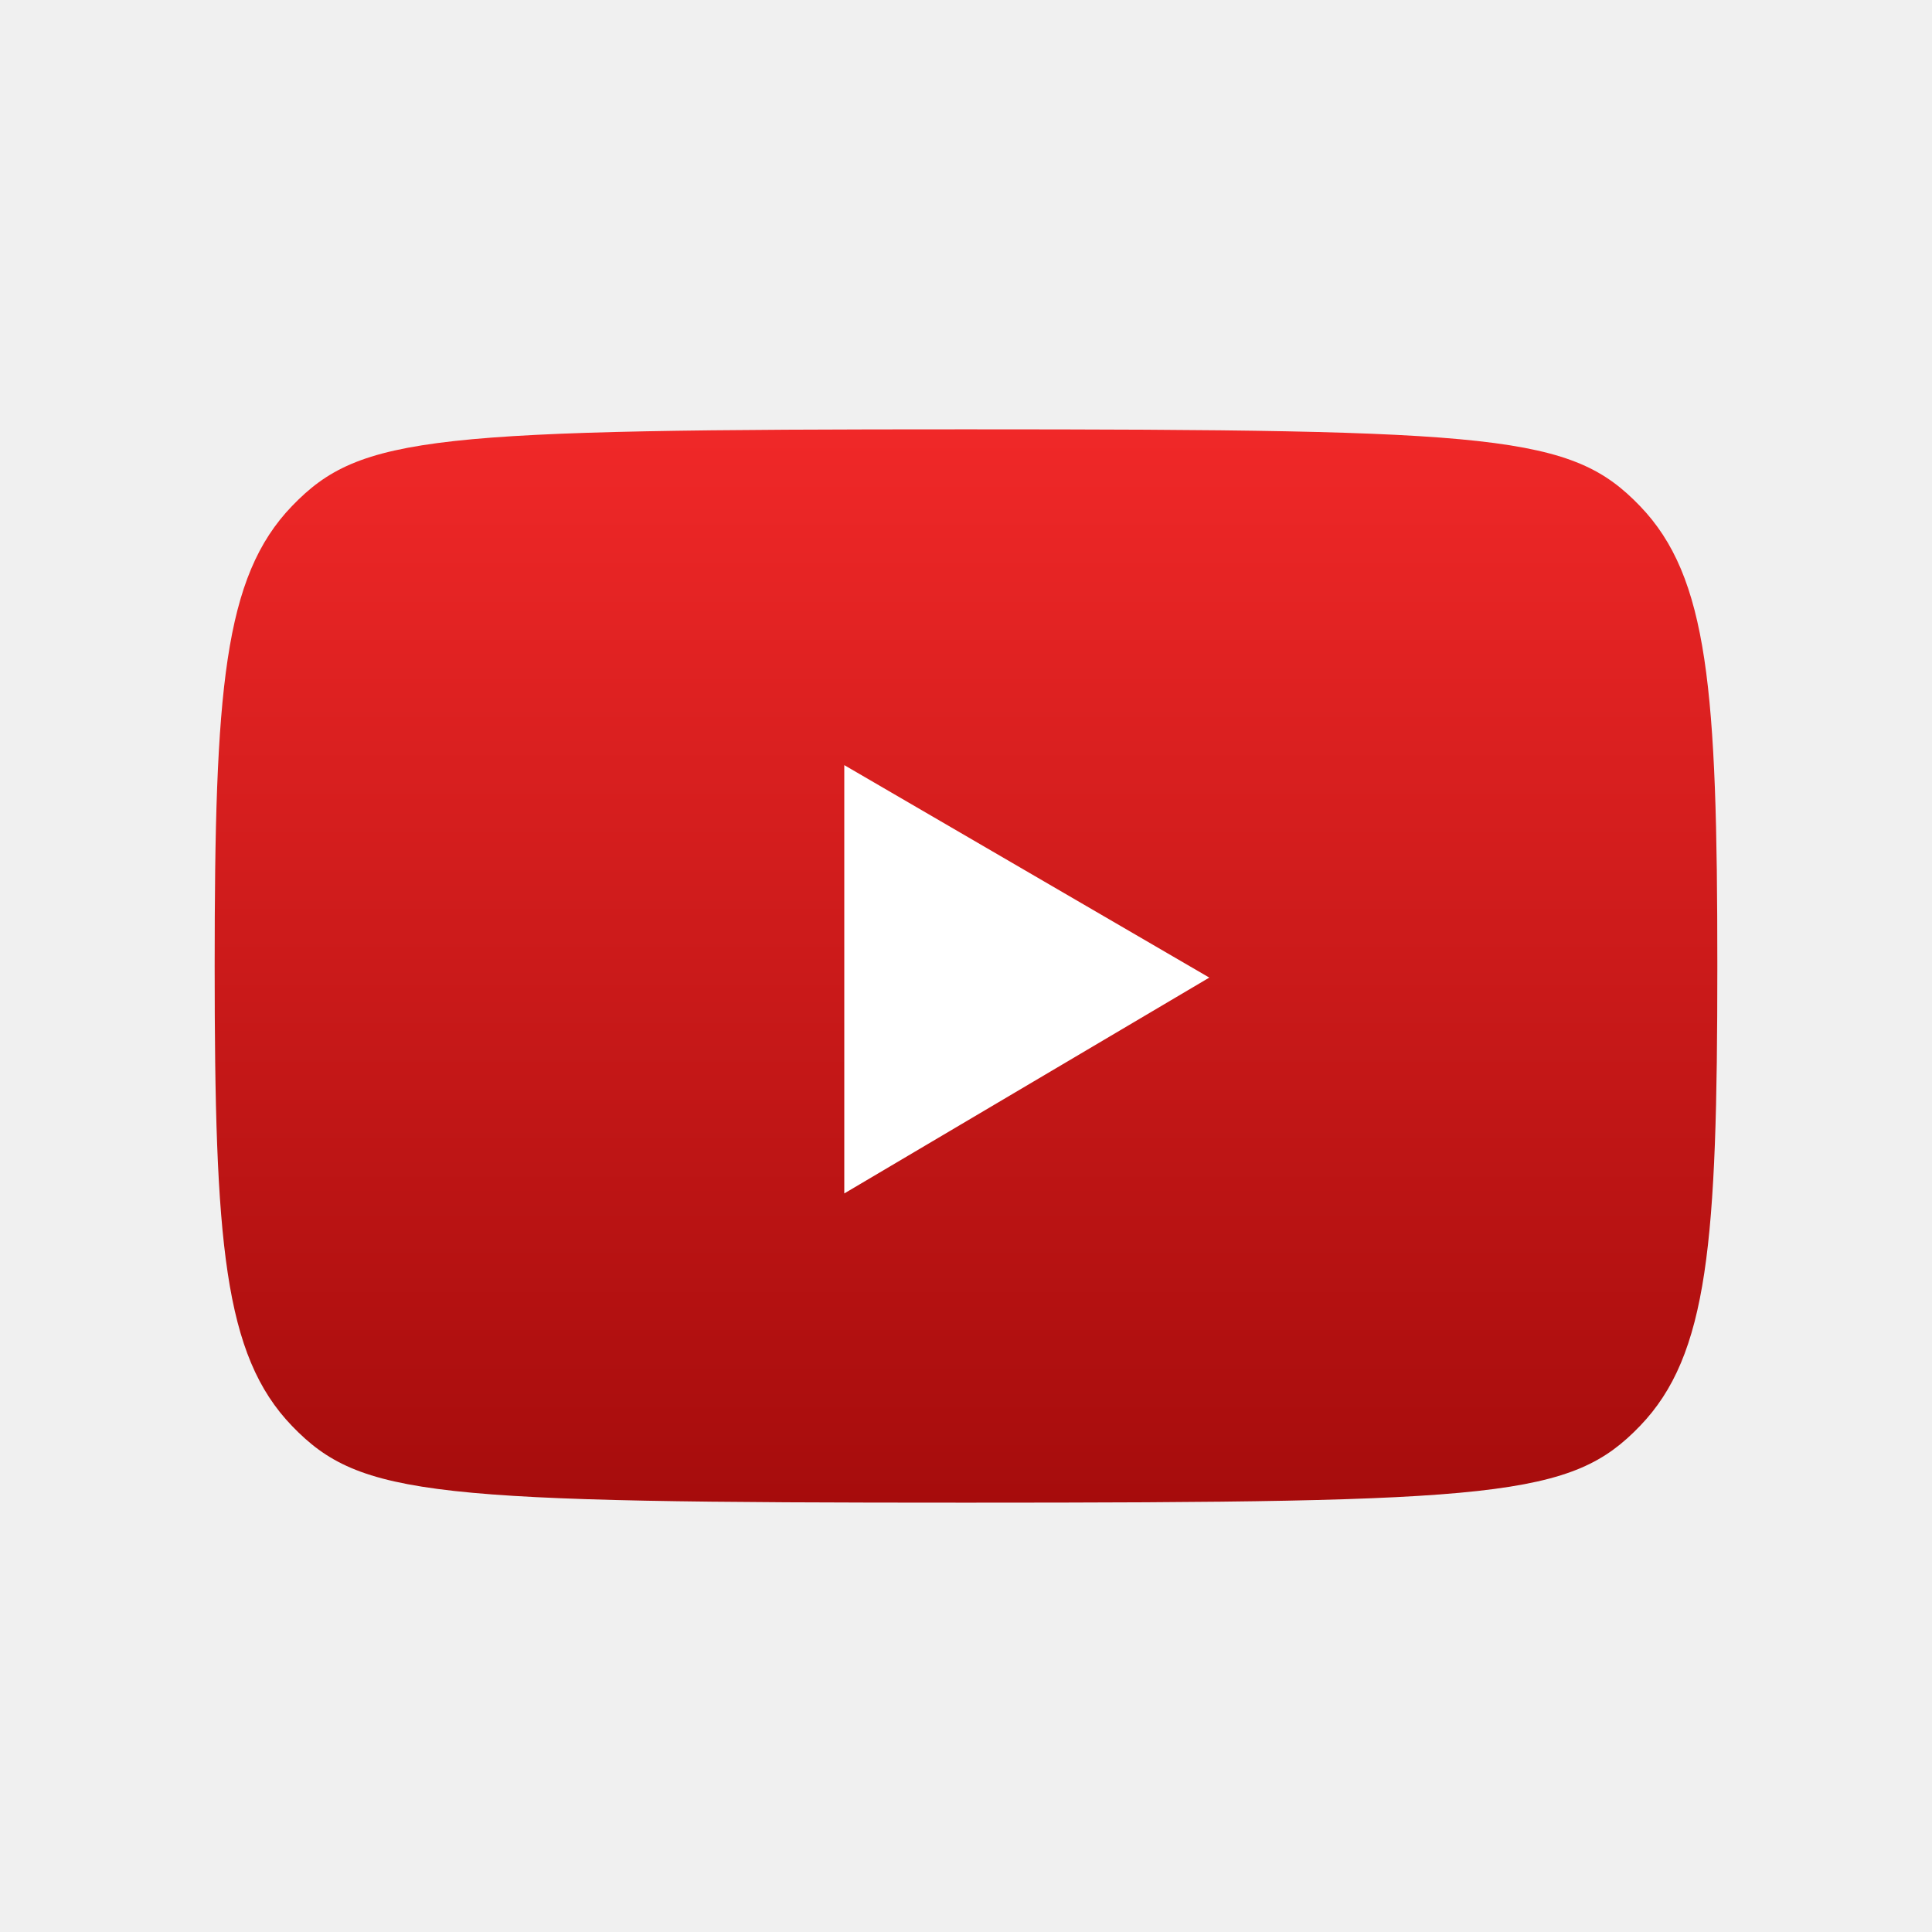
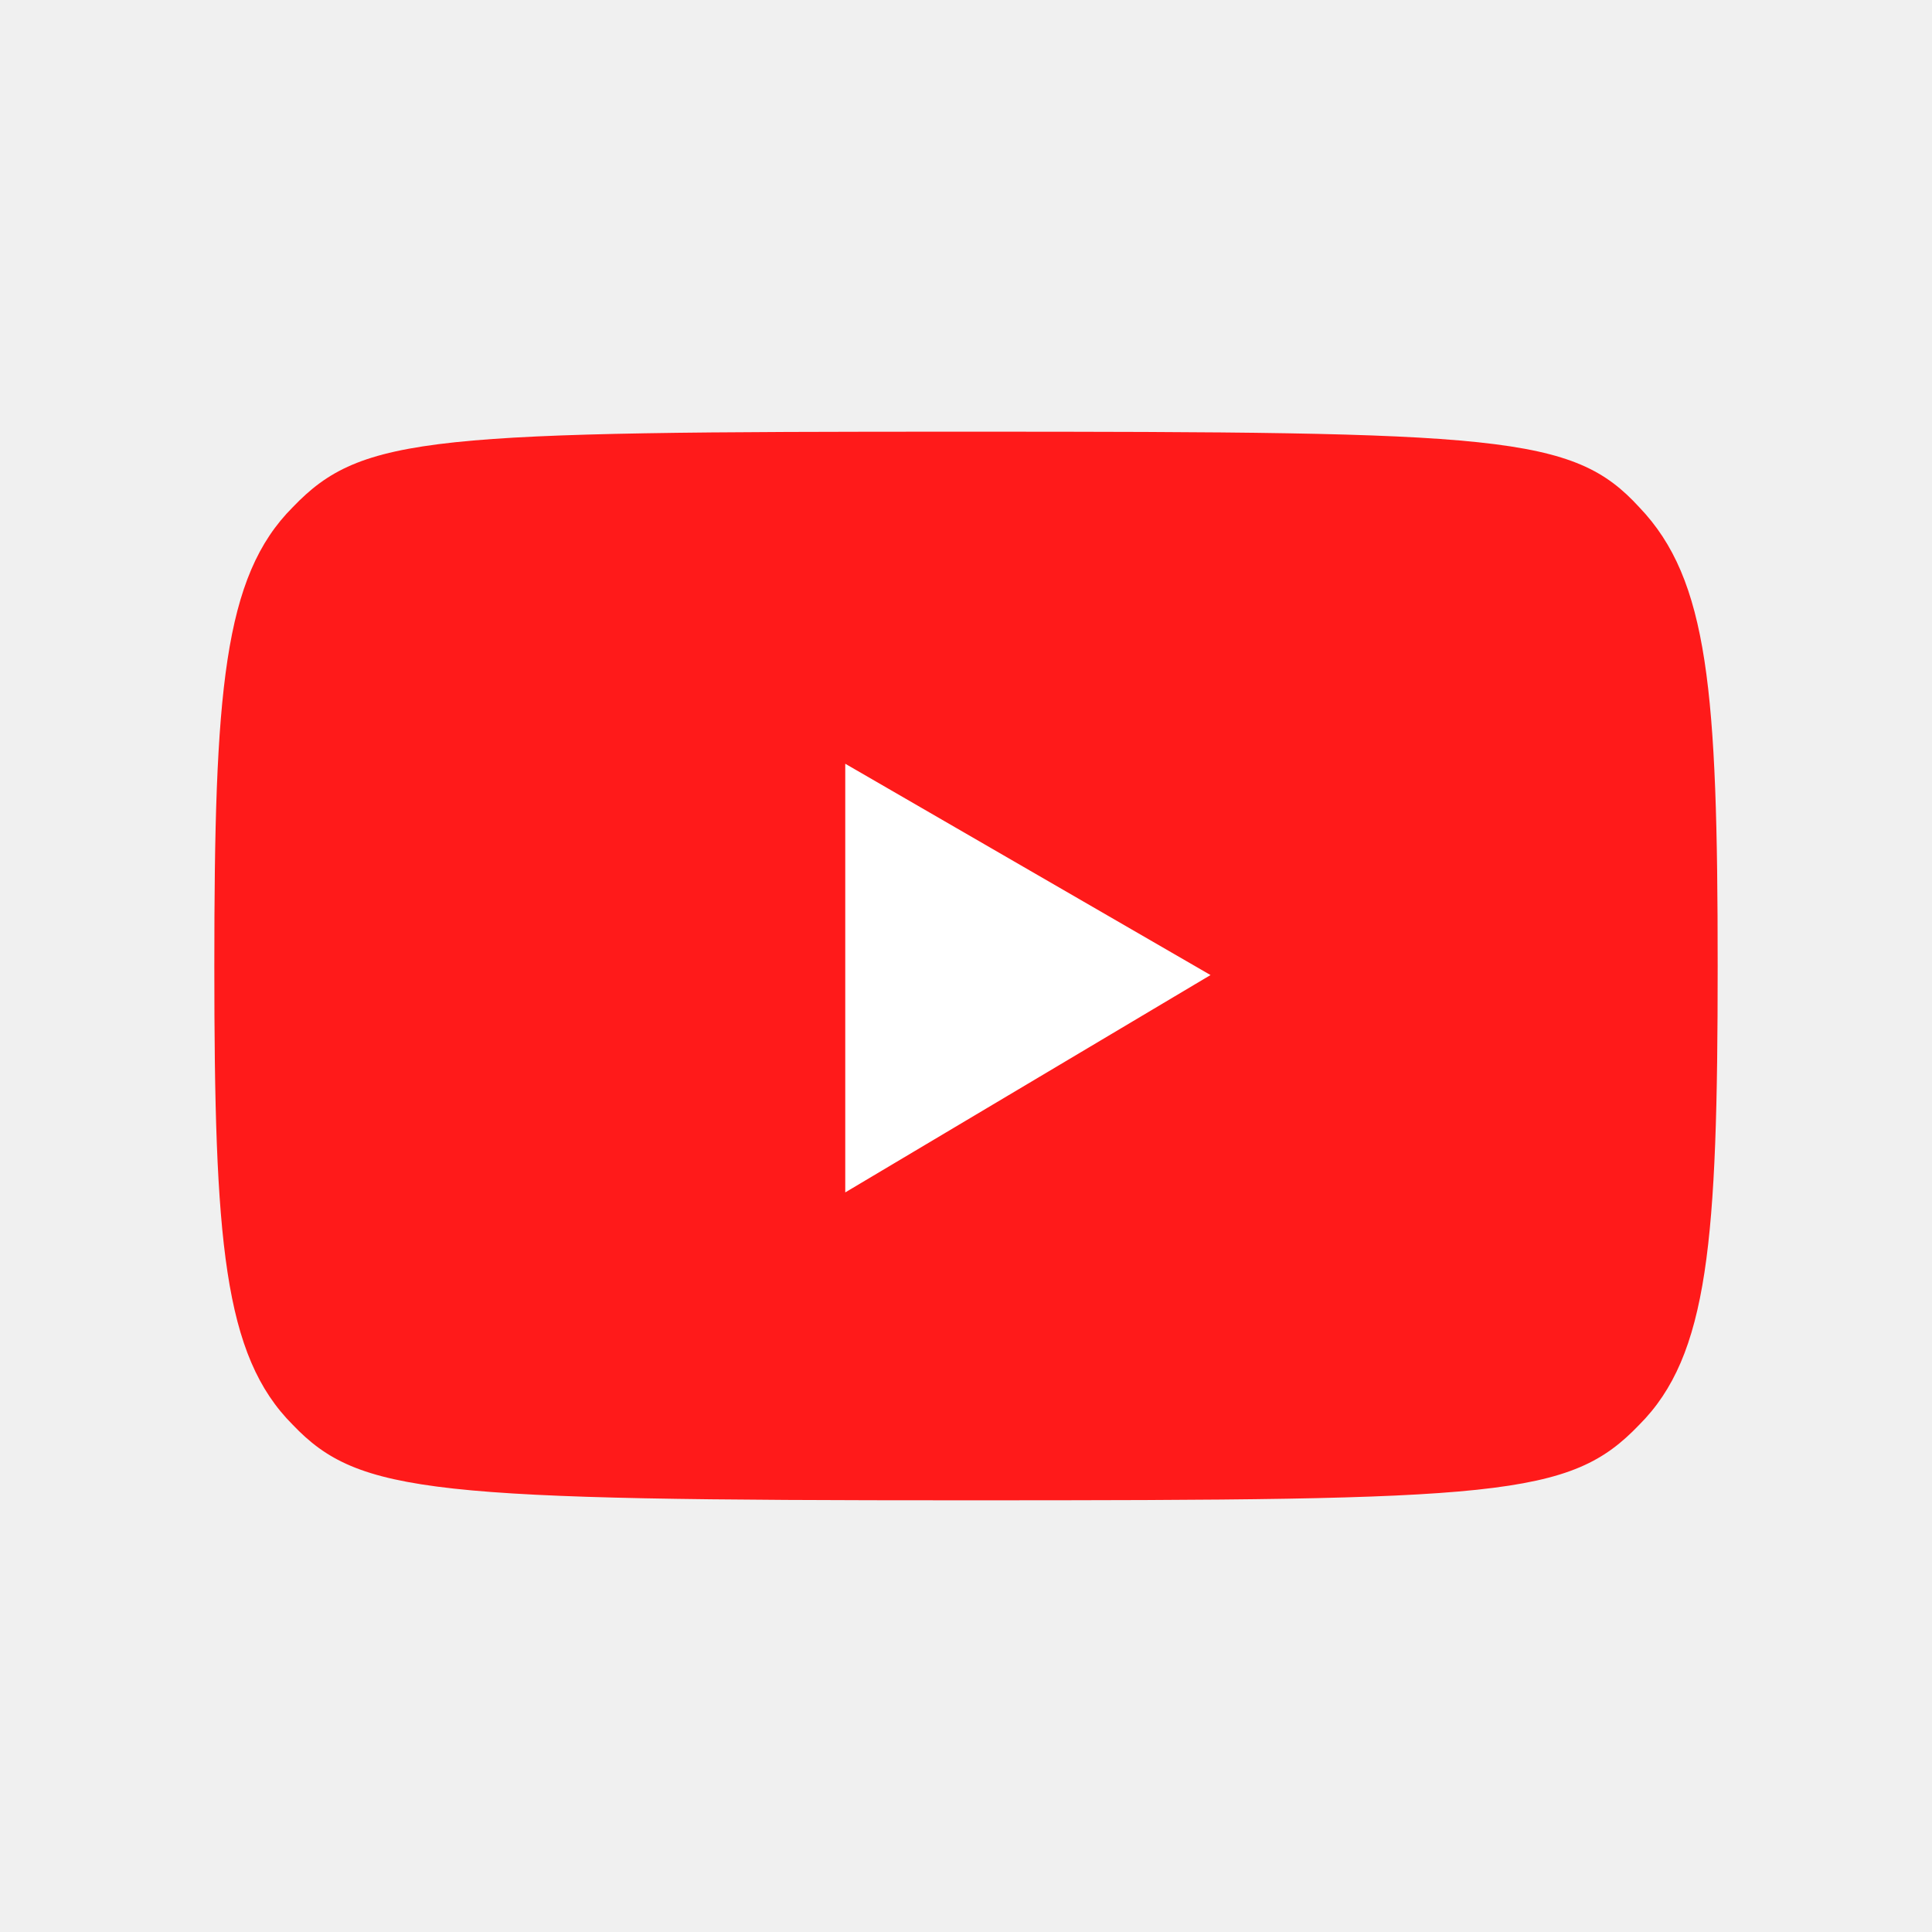
- <svg xmlns="http://www.w3.org/2000/svg" fill="#FFFFFF" viewBox="0 0 72 72" width="64px" height="64px">
-   <defs>
-     <linearGradient gradientUnits="userSpaceOnUse" x1="36" y1="16" x2="36" y2="56" id="gradient-0">
-       <stop offset="0" style="stop-color: rgba(240, 40, 40, 1)" />
-       <stop offset="1" style="stop-color: rgba(166, 12, 12, 1)" />
-     </linearGradient>
-   </defs>
-   <rect x="26.221" y="26.977" width="19.558" height="18.046" style="" />
-   <path d="M61.115,18.856C63.666,21.503,64,25.709,64,36s-0.334,14.497-2.885,17.144C58.563,55.791,55.906,56,36,56 s-22.563-0.209-25.115-2.856C8.334,50.497,8,46.291,8,36s0.334-14.497,2.885-17.144S16.094,16,36,16S58.563,16.209,61.115,18.856z M31.464,44.476l13.603-8.044l-13.603-7.918V44.476z" style="fill: url(#gradient-0);" />
+ <svg xmlns="http://www.w3.org/2000/svg" version="1.1" id="Calque_1" x="0px" y="0px" viewBox="0 0 64 64" style="enable-background:new 0 0 64 64;" xml:space="preserve">
+   <style type="text/css">
+ 	.st0{fill:#FFFFFF;}
+ 	.st1{fill:#FF1A1A;}
+ </style>
+   <rect x="23.3" y="24" class="st0" width="17.4" height="16" />
+   <path class="st1" d="M54.3,16.8c2.3,2.4,2.6,6.1,2.6,15.2s-0.3,12.9-2.6,15.2c-2.3,2.4-4.6,2.5-22.3,2.5s-20.1-0.2-22.3-2.5  C7.4,44.9,7.1,41.1,7.1,32s0.3-12.9,2.6-15.2c2.3-2.4,4.6-2.5,22.3-2.5S52.1,14.4,54.3,16.8z M28,39.5l12.1-7.2l-12.1-7V39.5z" />
</svg>
